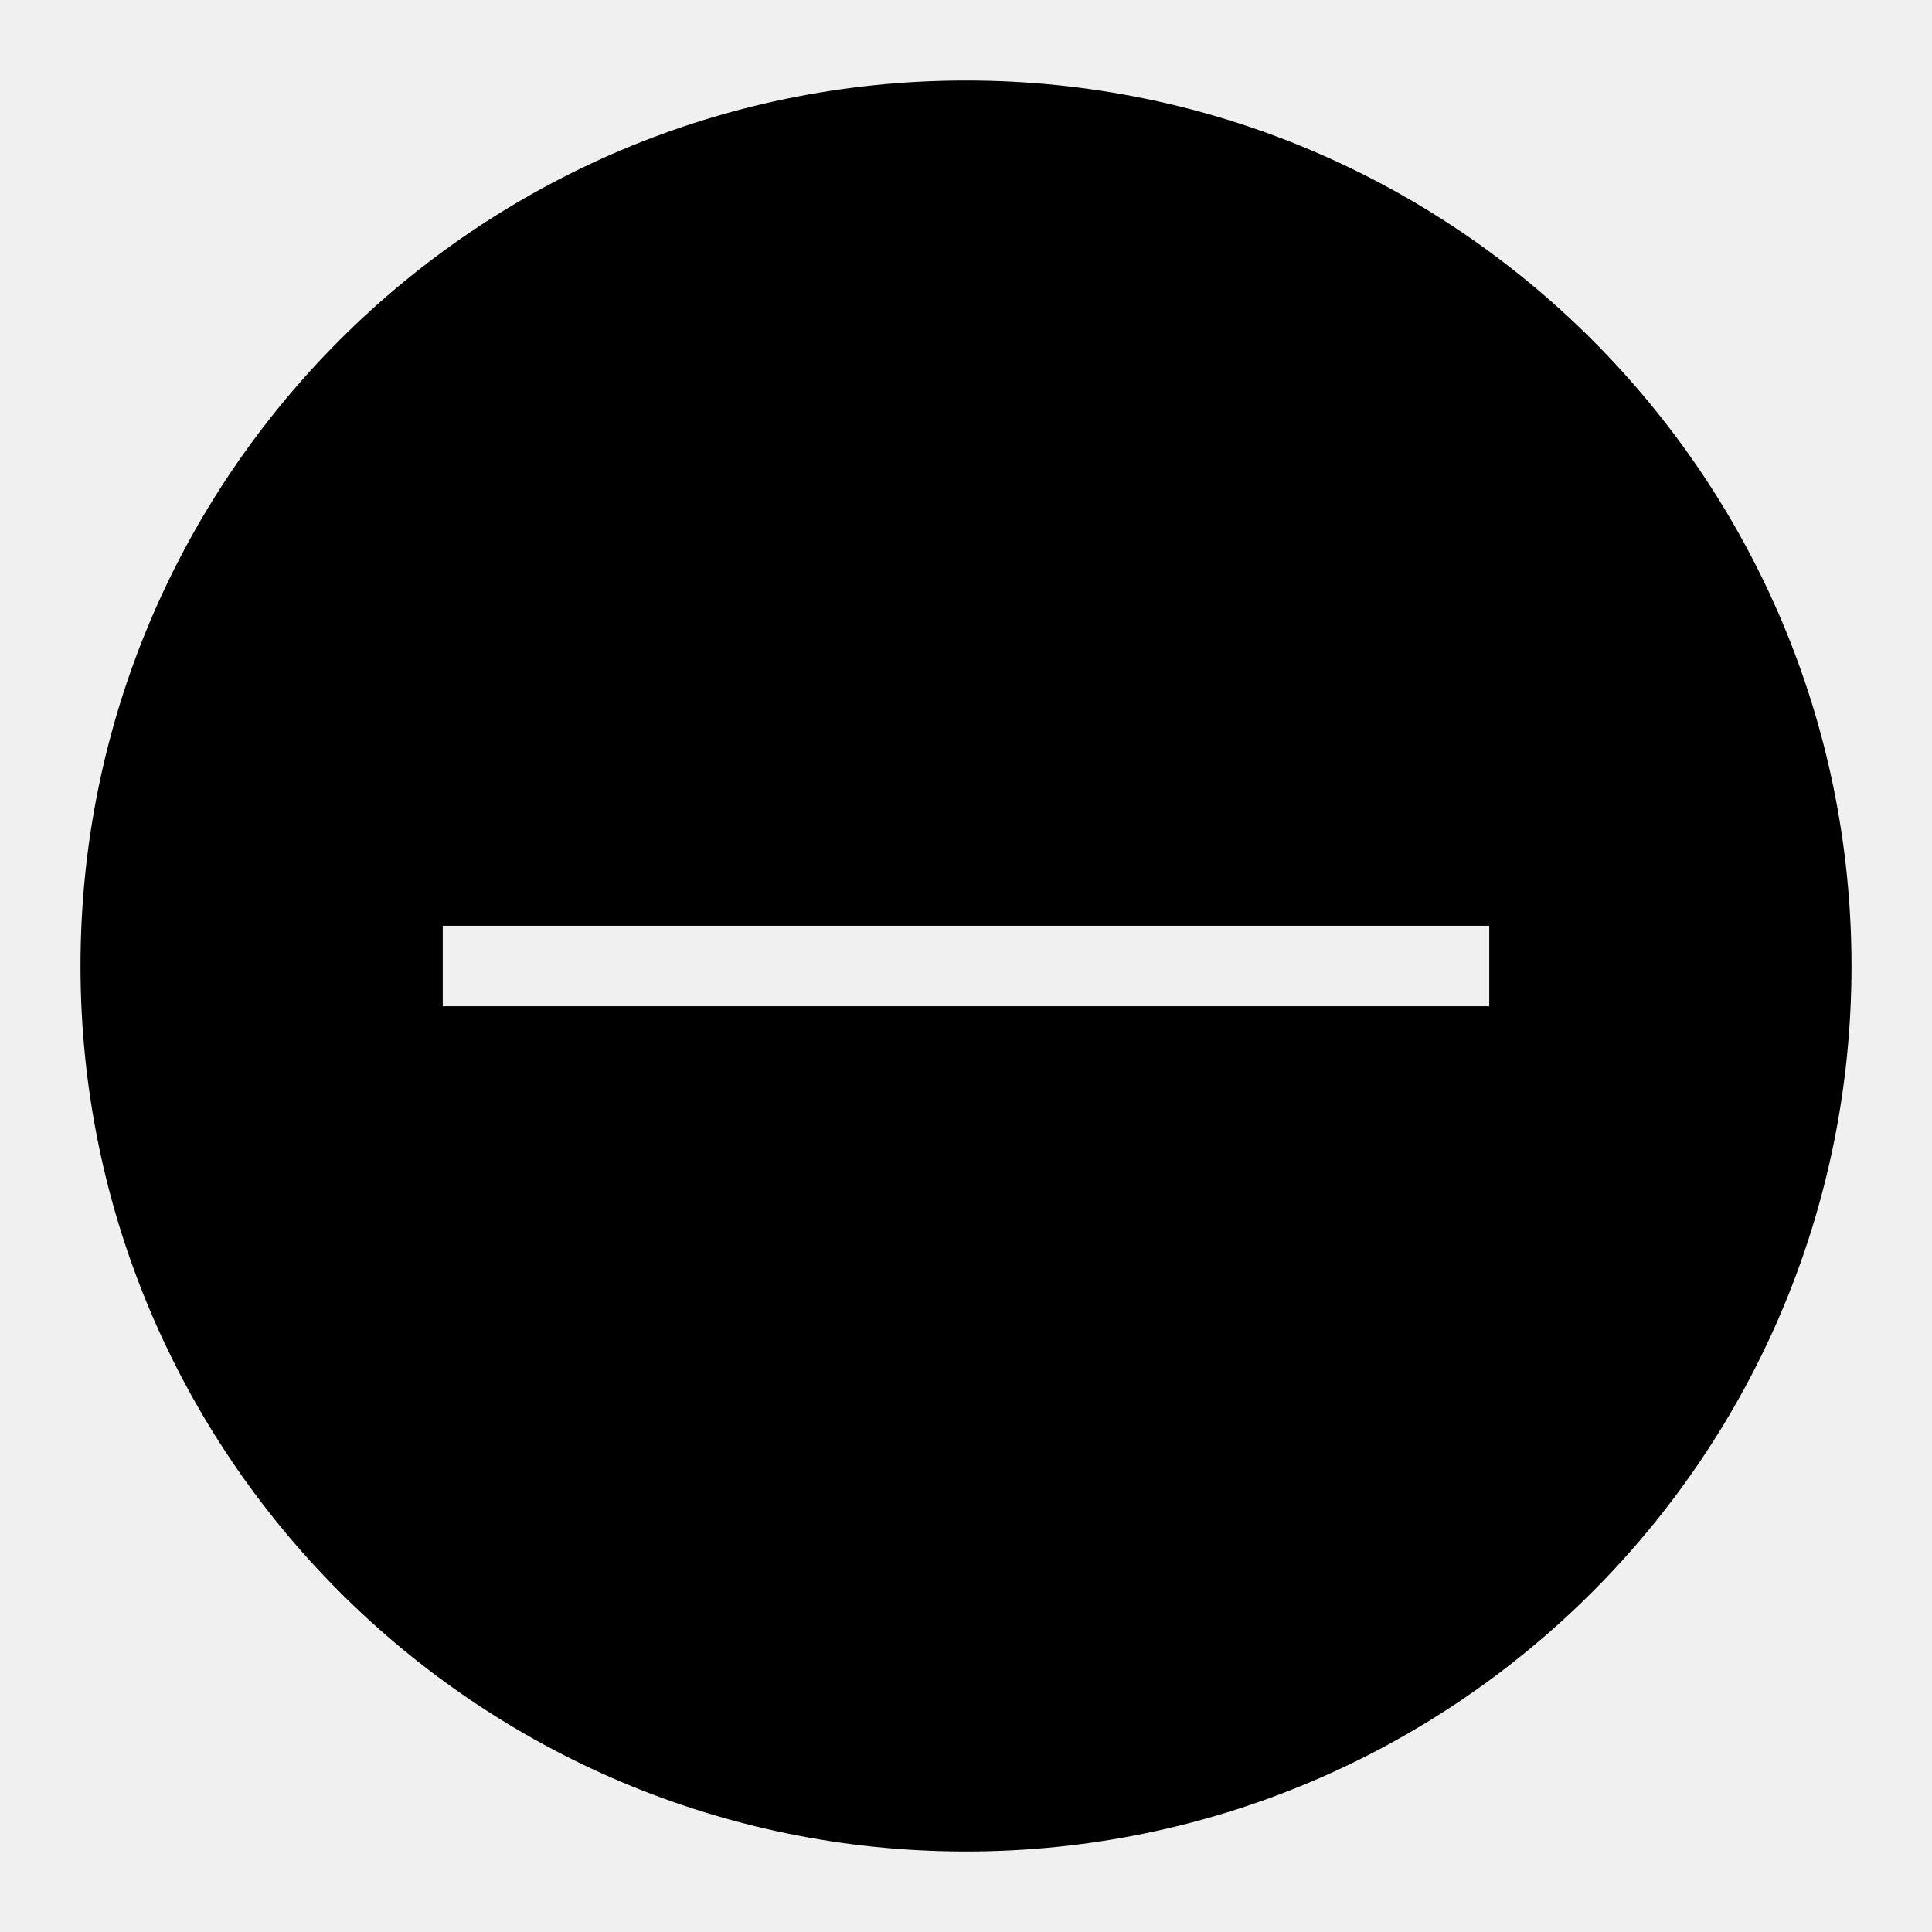
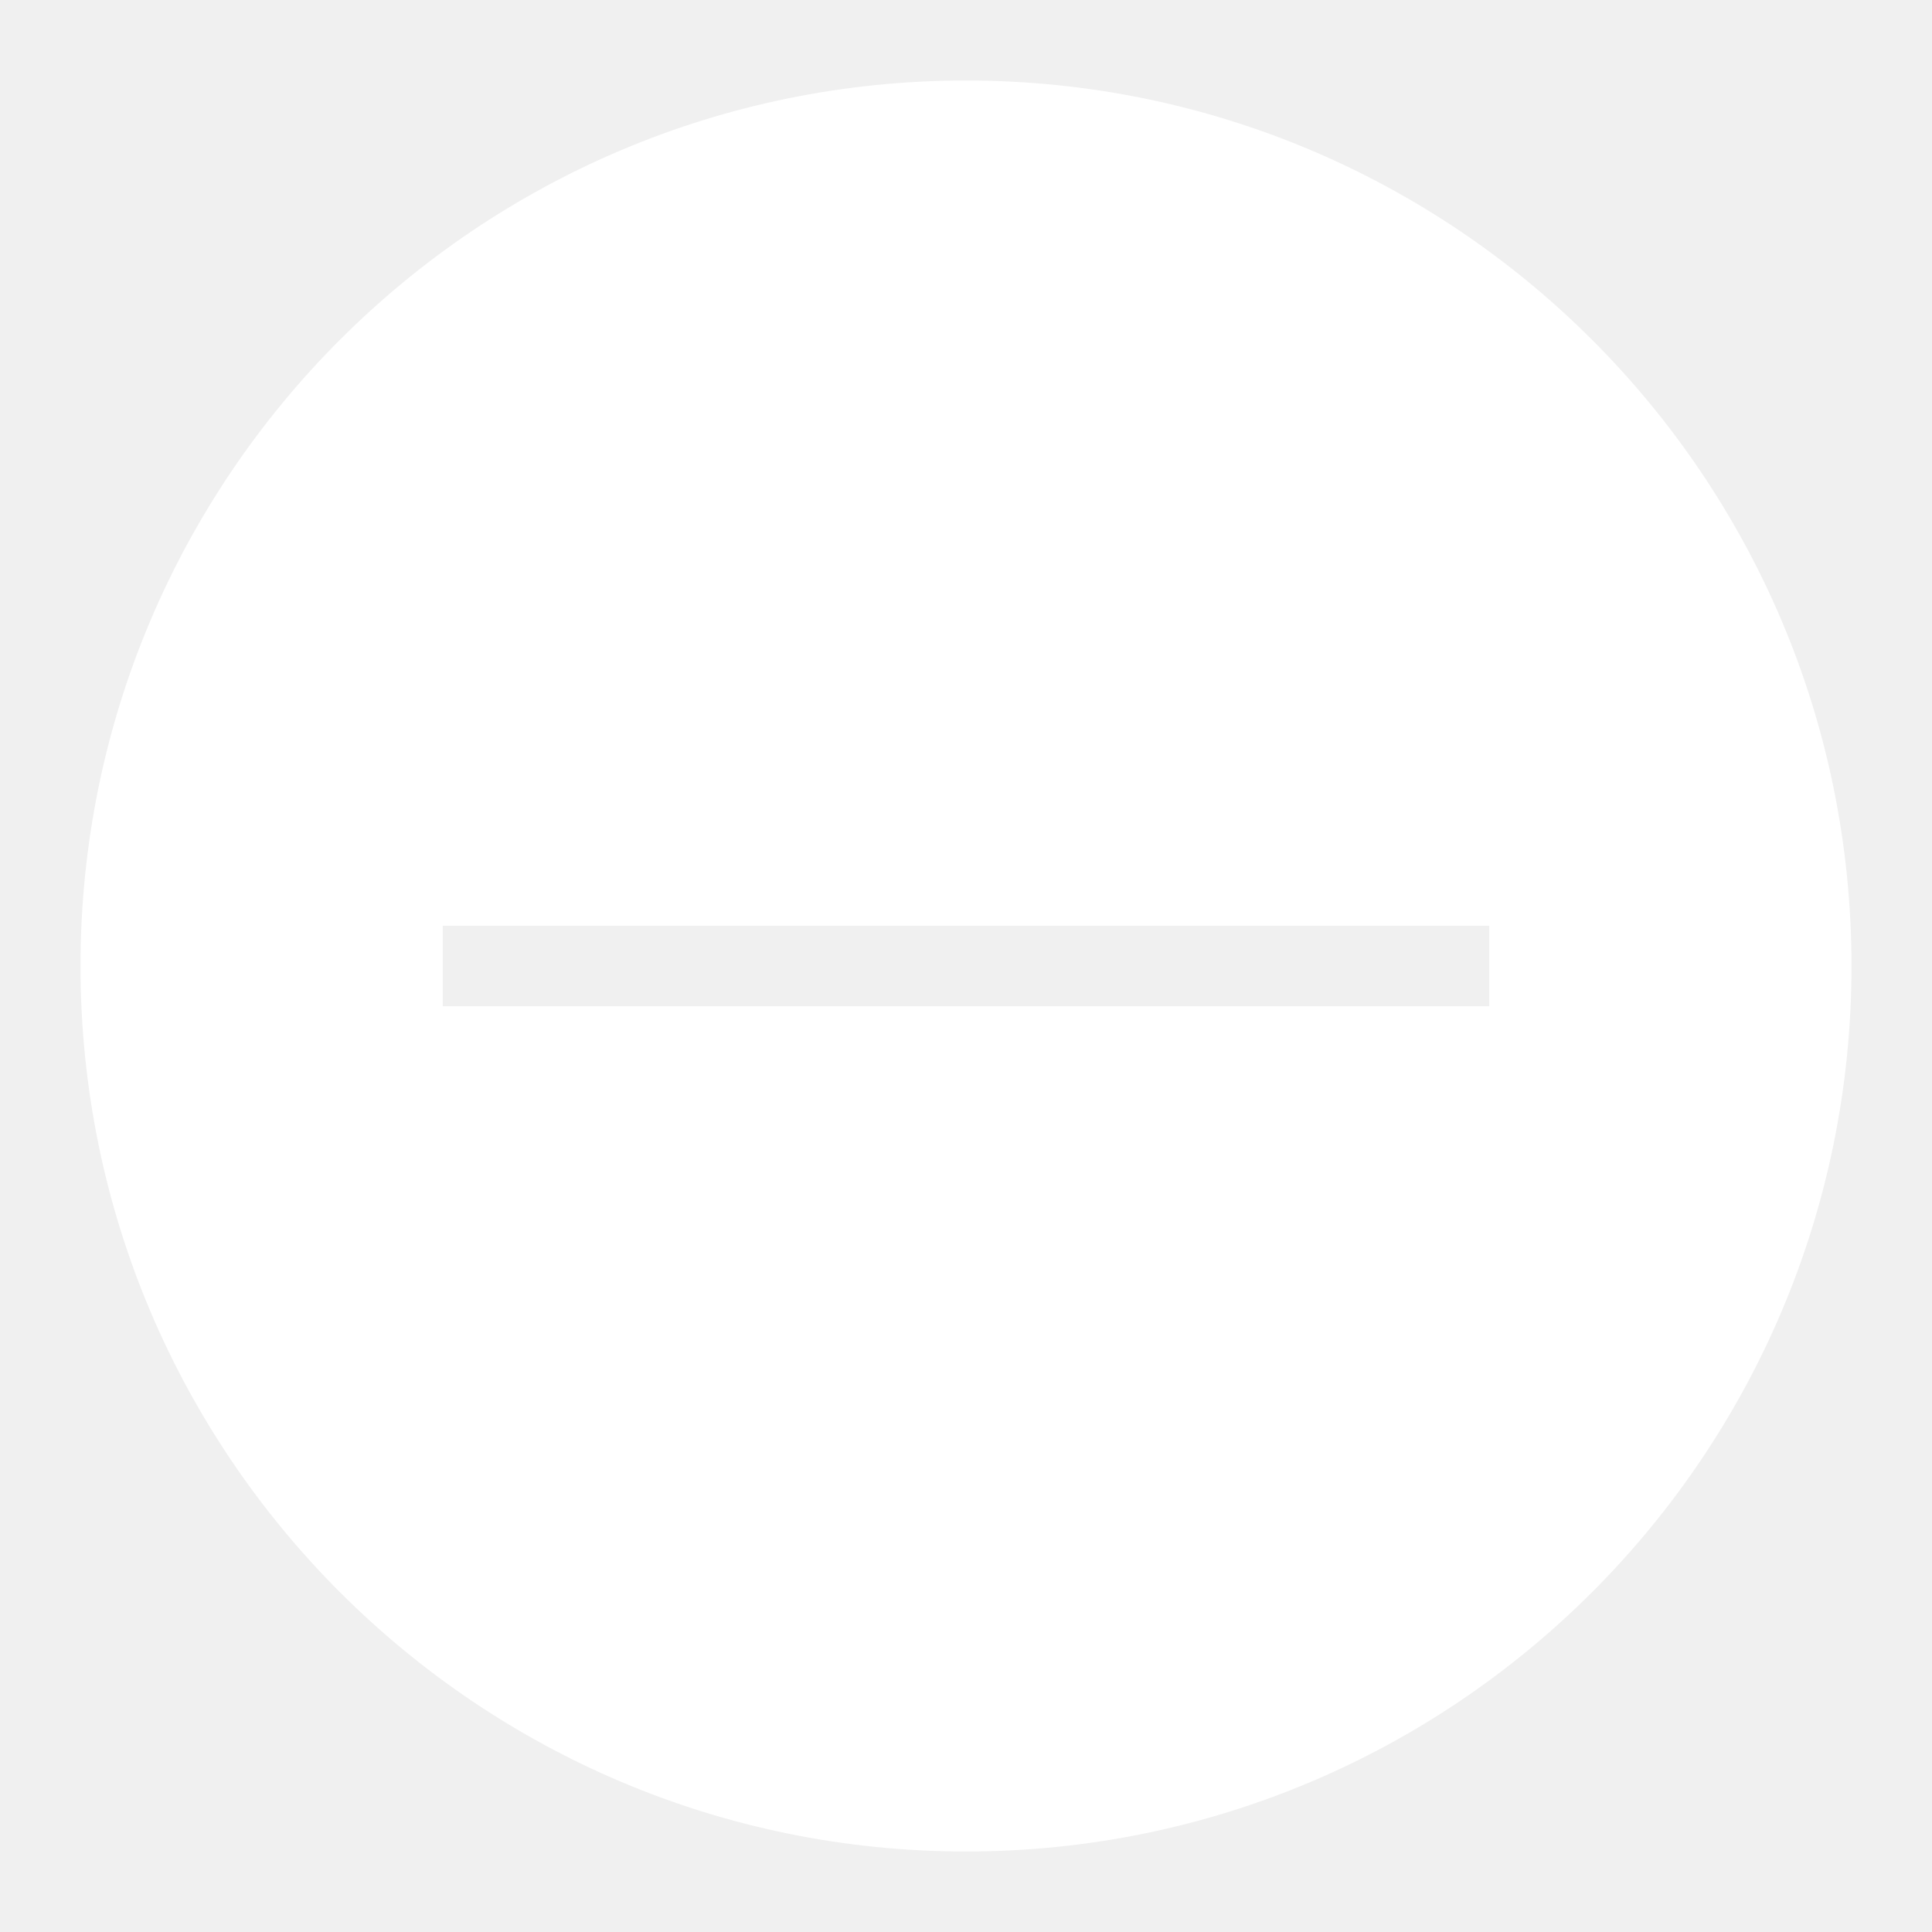
<svg xmlns="http://www.w3.org/2000/svg" height="24px" version="1.1" viewBox="0 0 24 24" width="24px">
  <defs />
  <g fill="none" fill-rule="evenodd" id="miu" stroke="none" stroke-width="1">
    <g id="Artboard-1" transform="translate(-611, -659)">
      <g id="slice" transform="translate(215, 119)" />
-       <path d="M616.5,671.5 L616.5,670.5 L629.5,670.5 L629.5,671.5 L616.5,671.5 Z M623,682 C629.075,682 634,677.075 634,671 C634,664.925 629.075,660 623,660 C616.925,660 612,664.925 612,671 C612,677.075 616.925,682 623,682 L623,682 Z" fill="#000000" id="circle-minus-plus-glyph" />
+       <path d="M616.5,671.5 L616.5,670.5 L629.5,670.5 L629.5,671.5 L616.5,671.5 Z M623,682 C629.075,682 634,677.075 634,671 C634,664.925 629.075,660 623,660 C616.925,660 612,664.925 612,671 C612,677.075 616.925,682 623,682 L623,682 Z" fill="#ffffff" id="circle-minus-plus-glyph" />
    </g>
  </g>
</svg>
